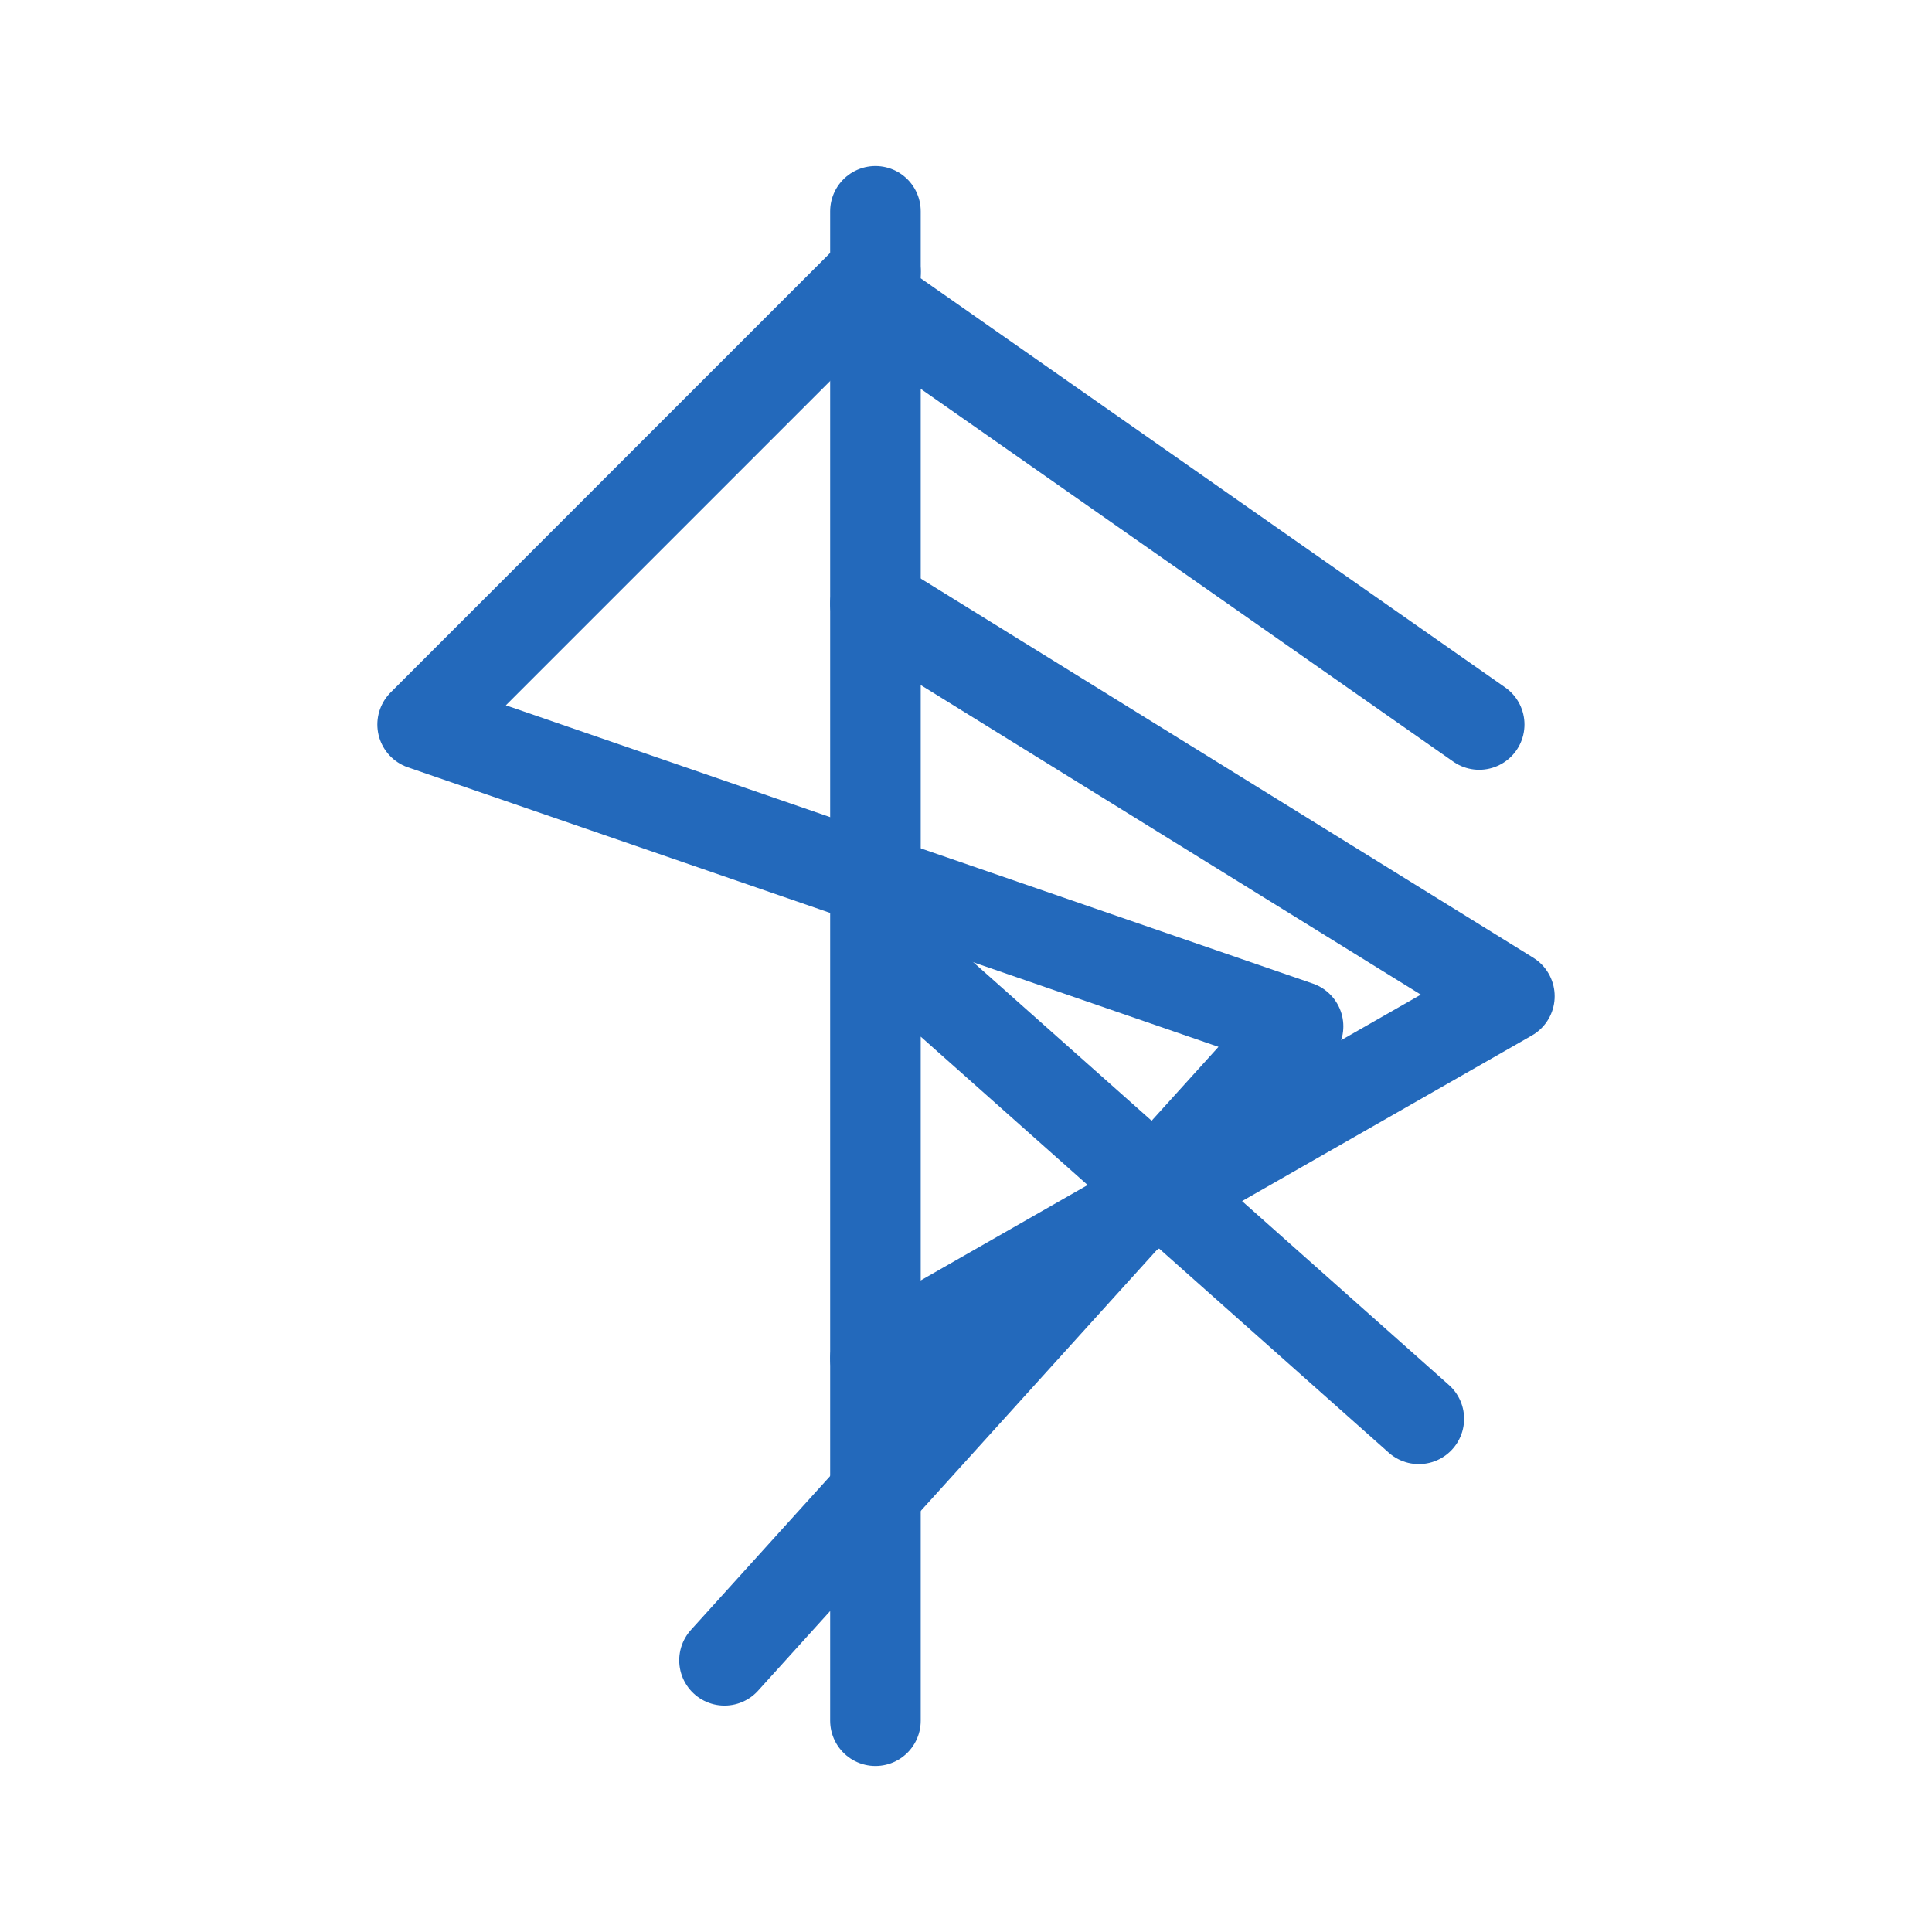
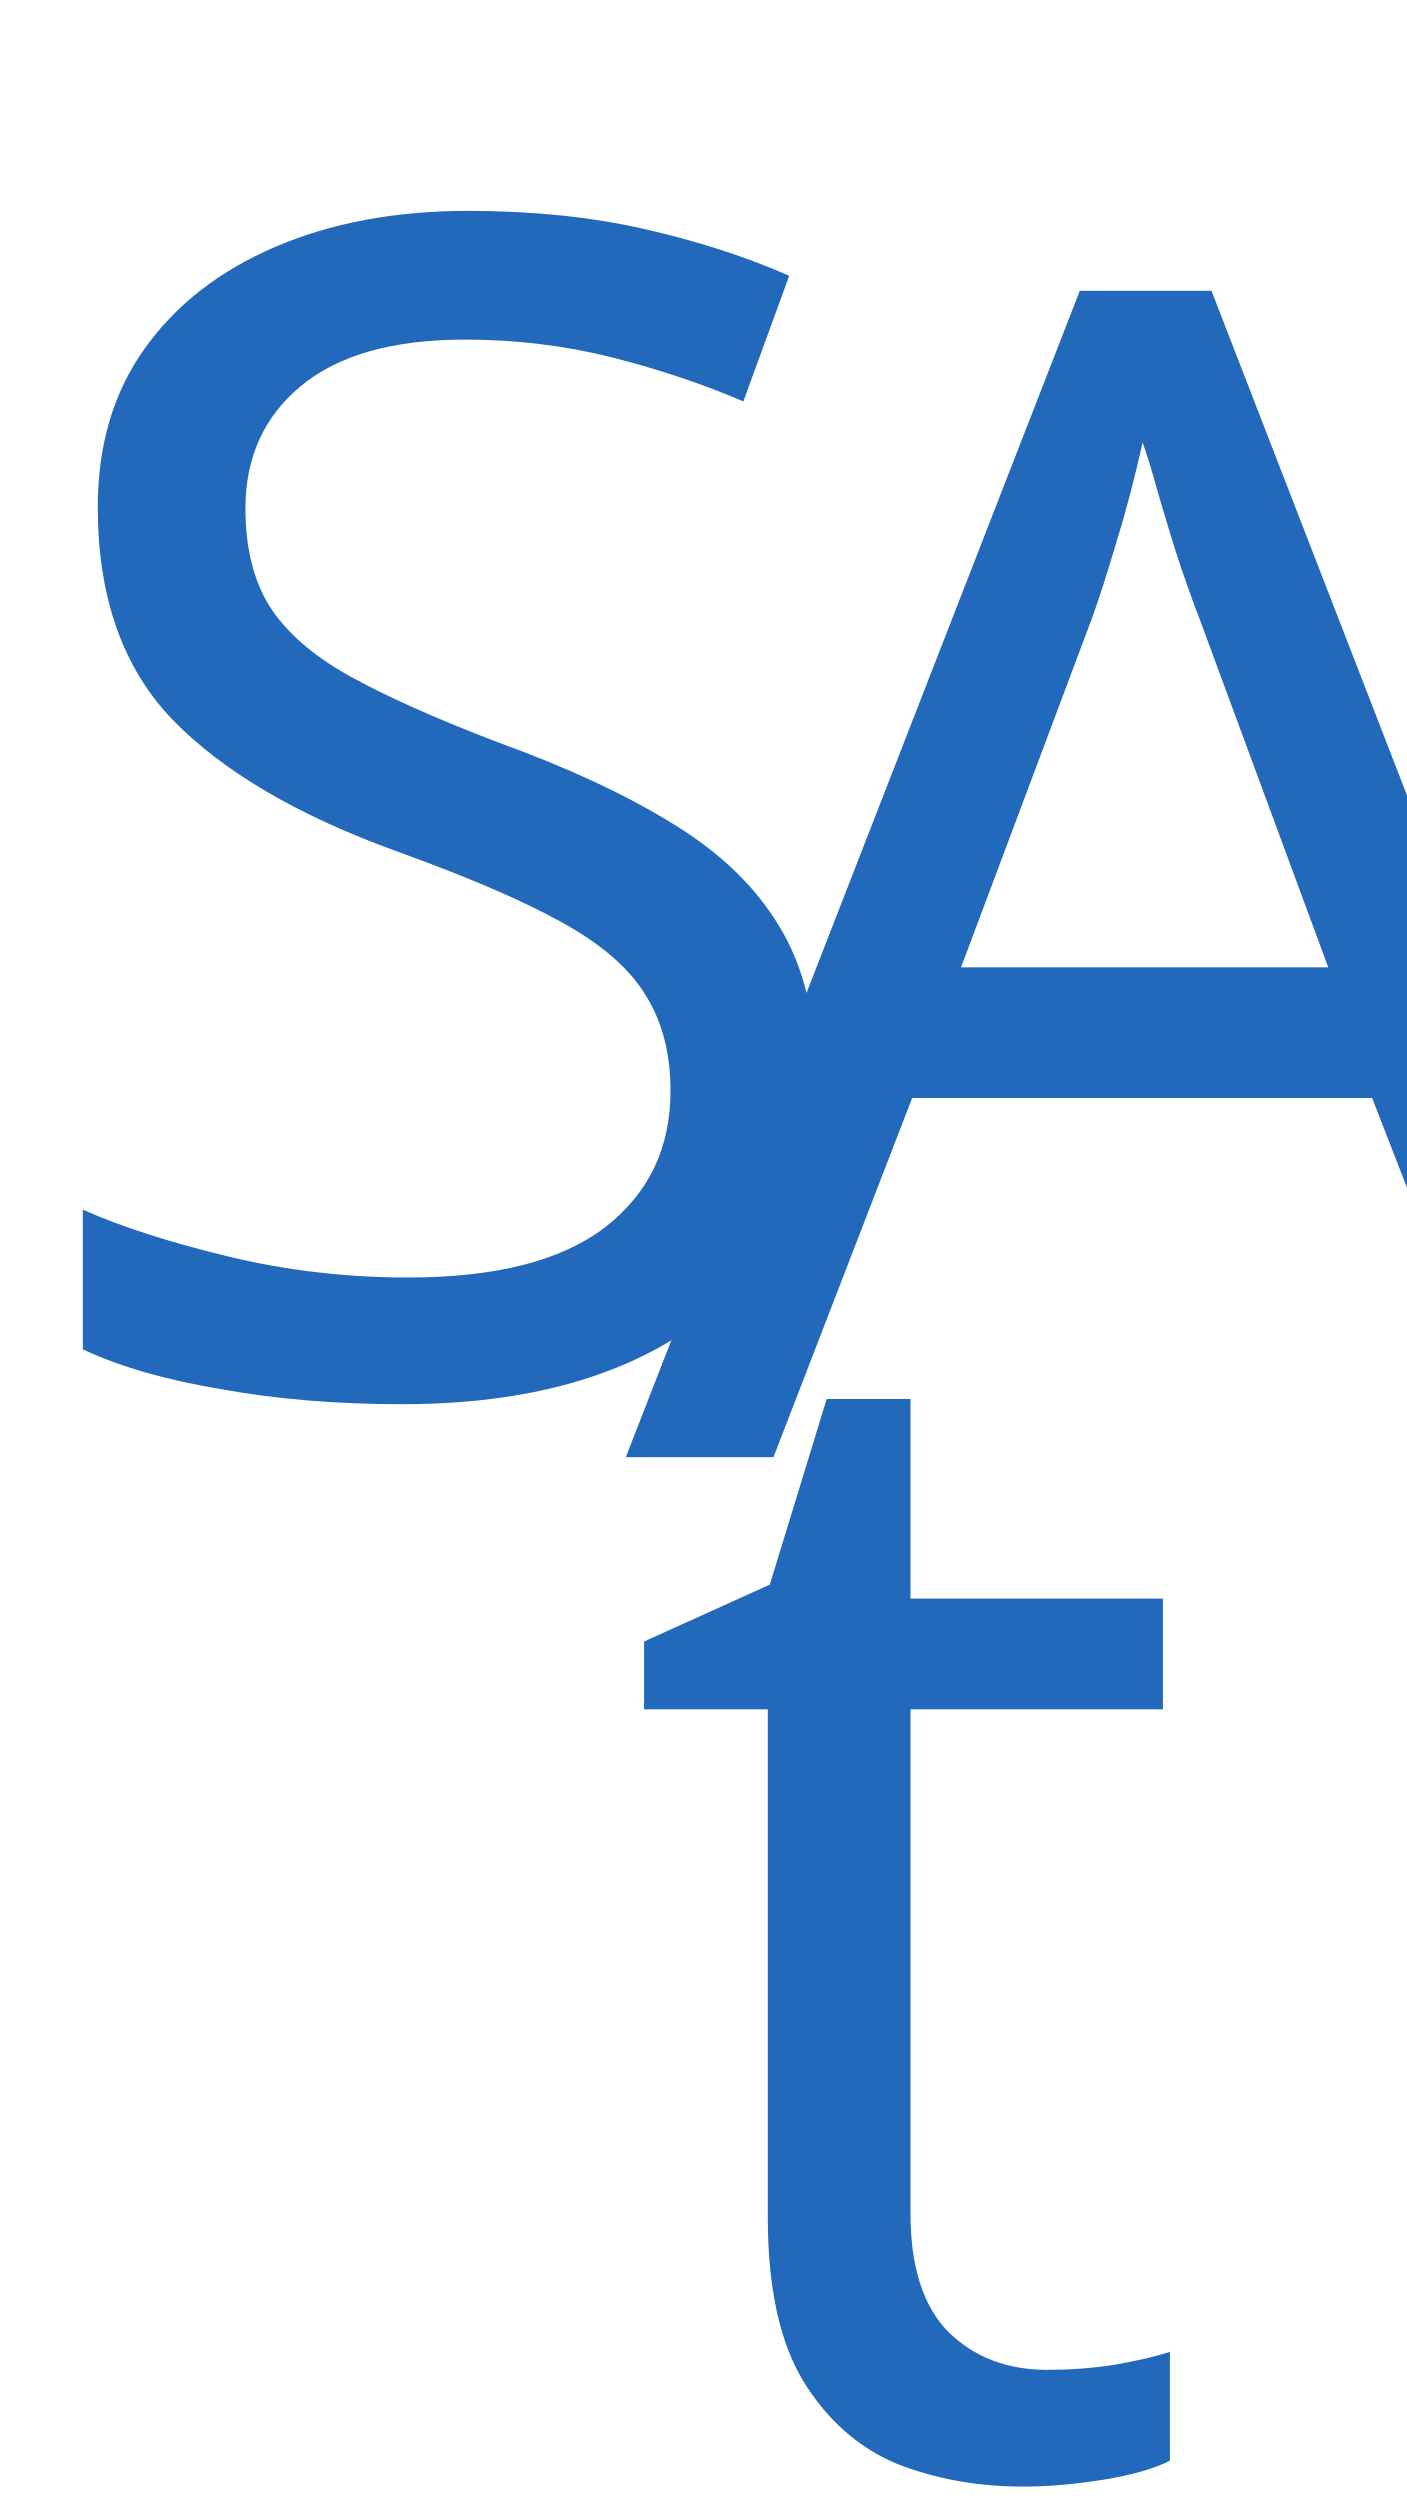
- <svg xmlns="http://www.w3.org/2000/svg" viewBox="0 0 64 64" role="img" aria-labelledby="icon-title">
-   <g fill="none" stroke="#2369BB" color="#2369BB" stroke-width="3" stroke-linecap="round" stroke-linejoin="round">
-     <path d="M29 7v50 M29 10l20 14 M29 31l18 16" />
-     <path d="M29 9 14 24 43 34 24 55" />
-     <path d="m29 20 21 13-21 12" />
+ <svg xmlns="http://www.w3.org/2000/svg" id="Camada_1" data-name="Camada 1" viewBox="0 0 22.02 39.15" role="img" aria-labelledby="icon-title" fill="#2369BB">
+   <defs>
+     <style>
+       .cls-1 {
+         font-family: Zillaroonies, Zillaroonies;
+         font-size: 25.47px;
+       }
+     </style>
+   </defs>
+   <g stroke="#2369BB" stroke-width="0">
+     <text class="cls-1" transform="translate(9.8 22.82)">
+       <tspan x="0" y="0">A</tspan>
+     </text>
+     <text class="cls-1" transform="translate(9.68 38.69)">
+       <tspan x="0" y="0">t</tspan>
+     </text>
+     <text class="cls-1" transform="translate(0 21.74)">
+       <tspan x="0" y="0">S</tspan>
+     </text>
  </g>
</svg>
